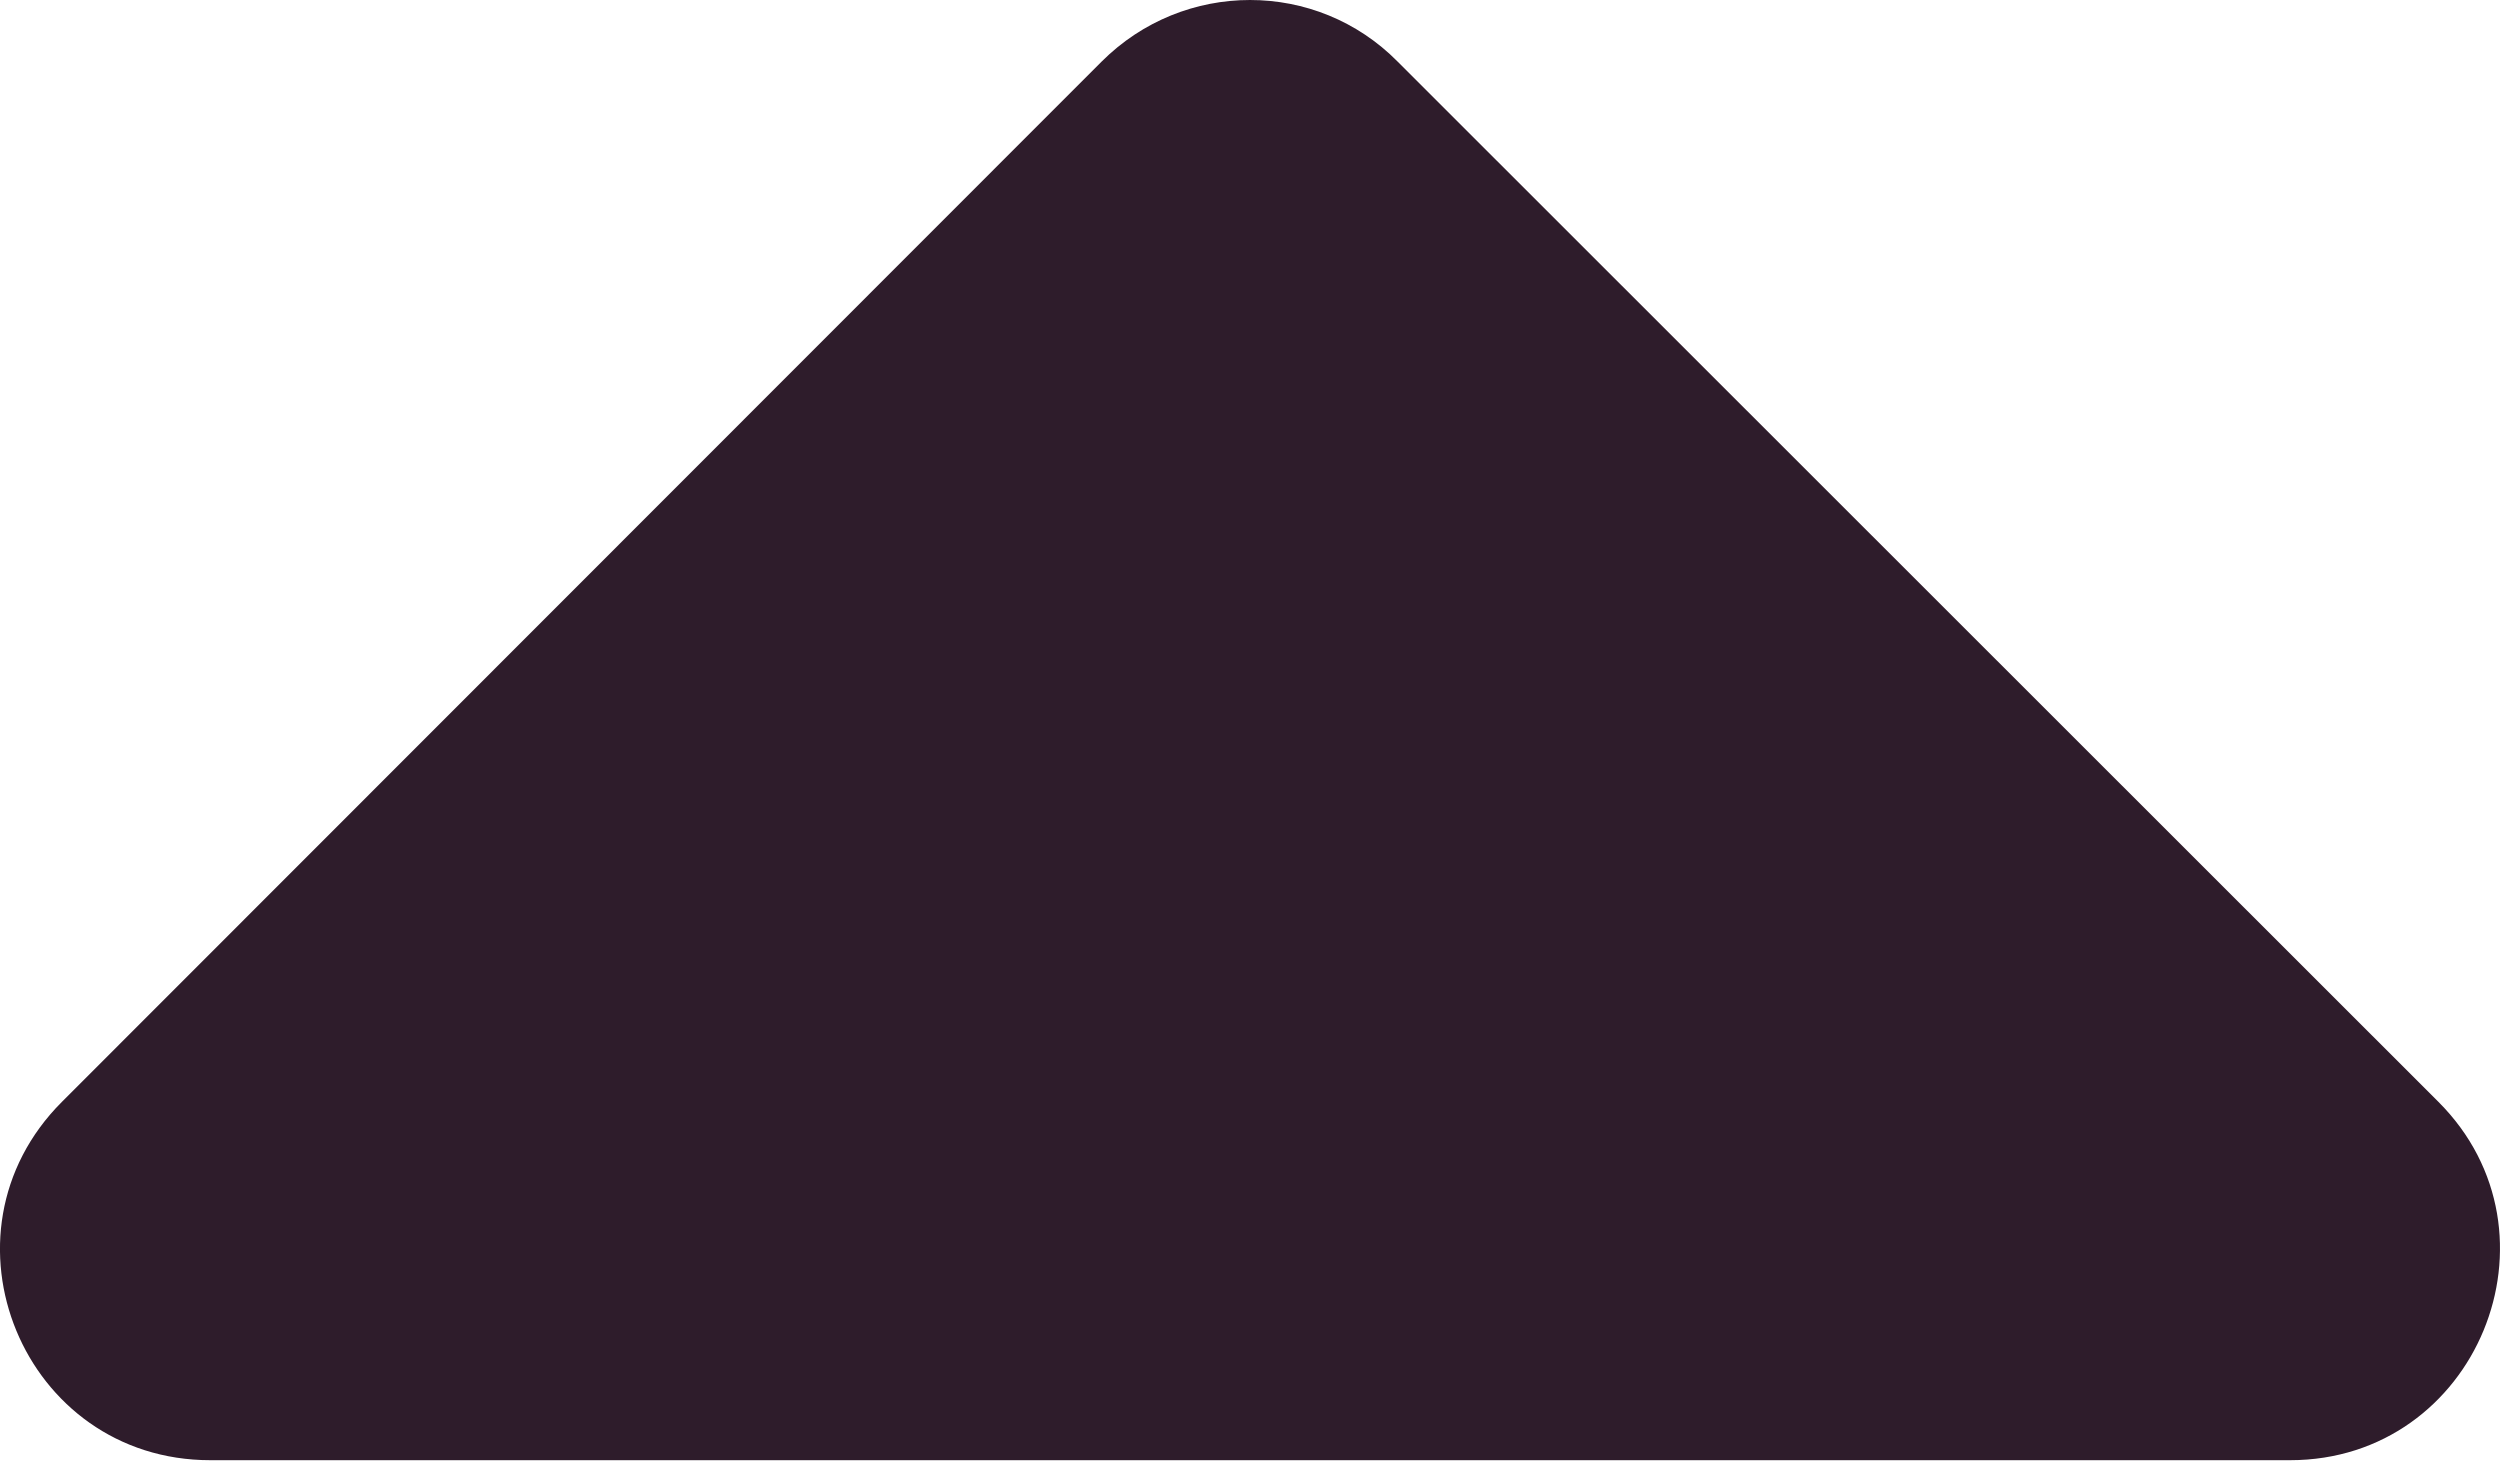
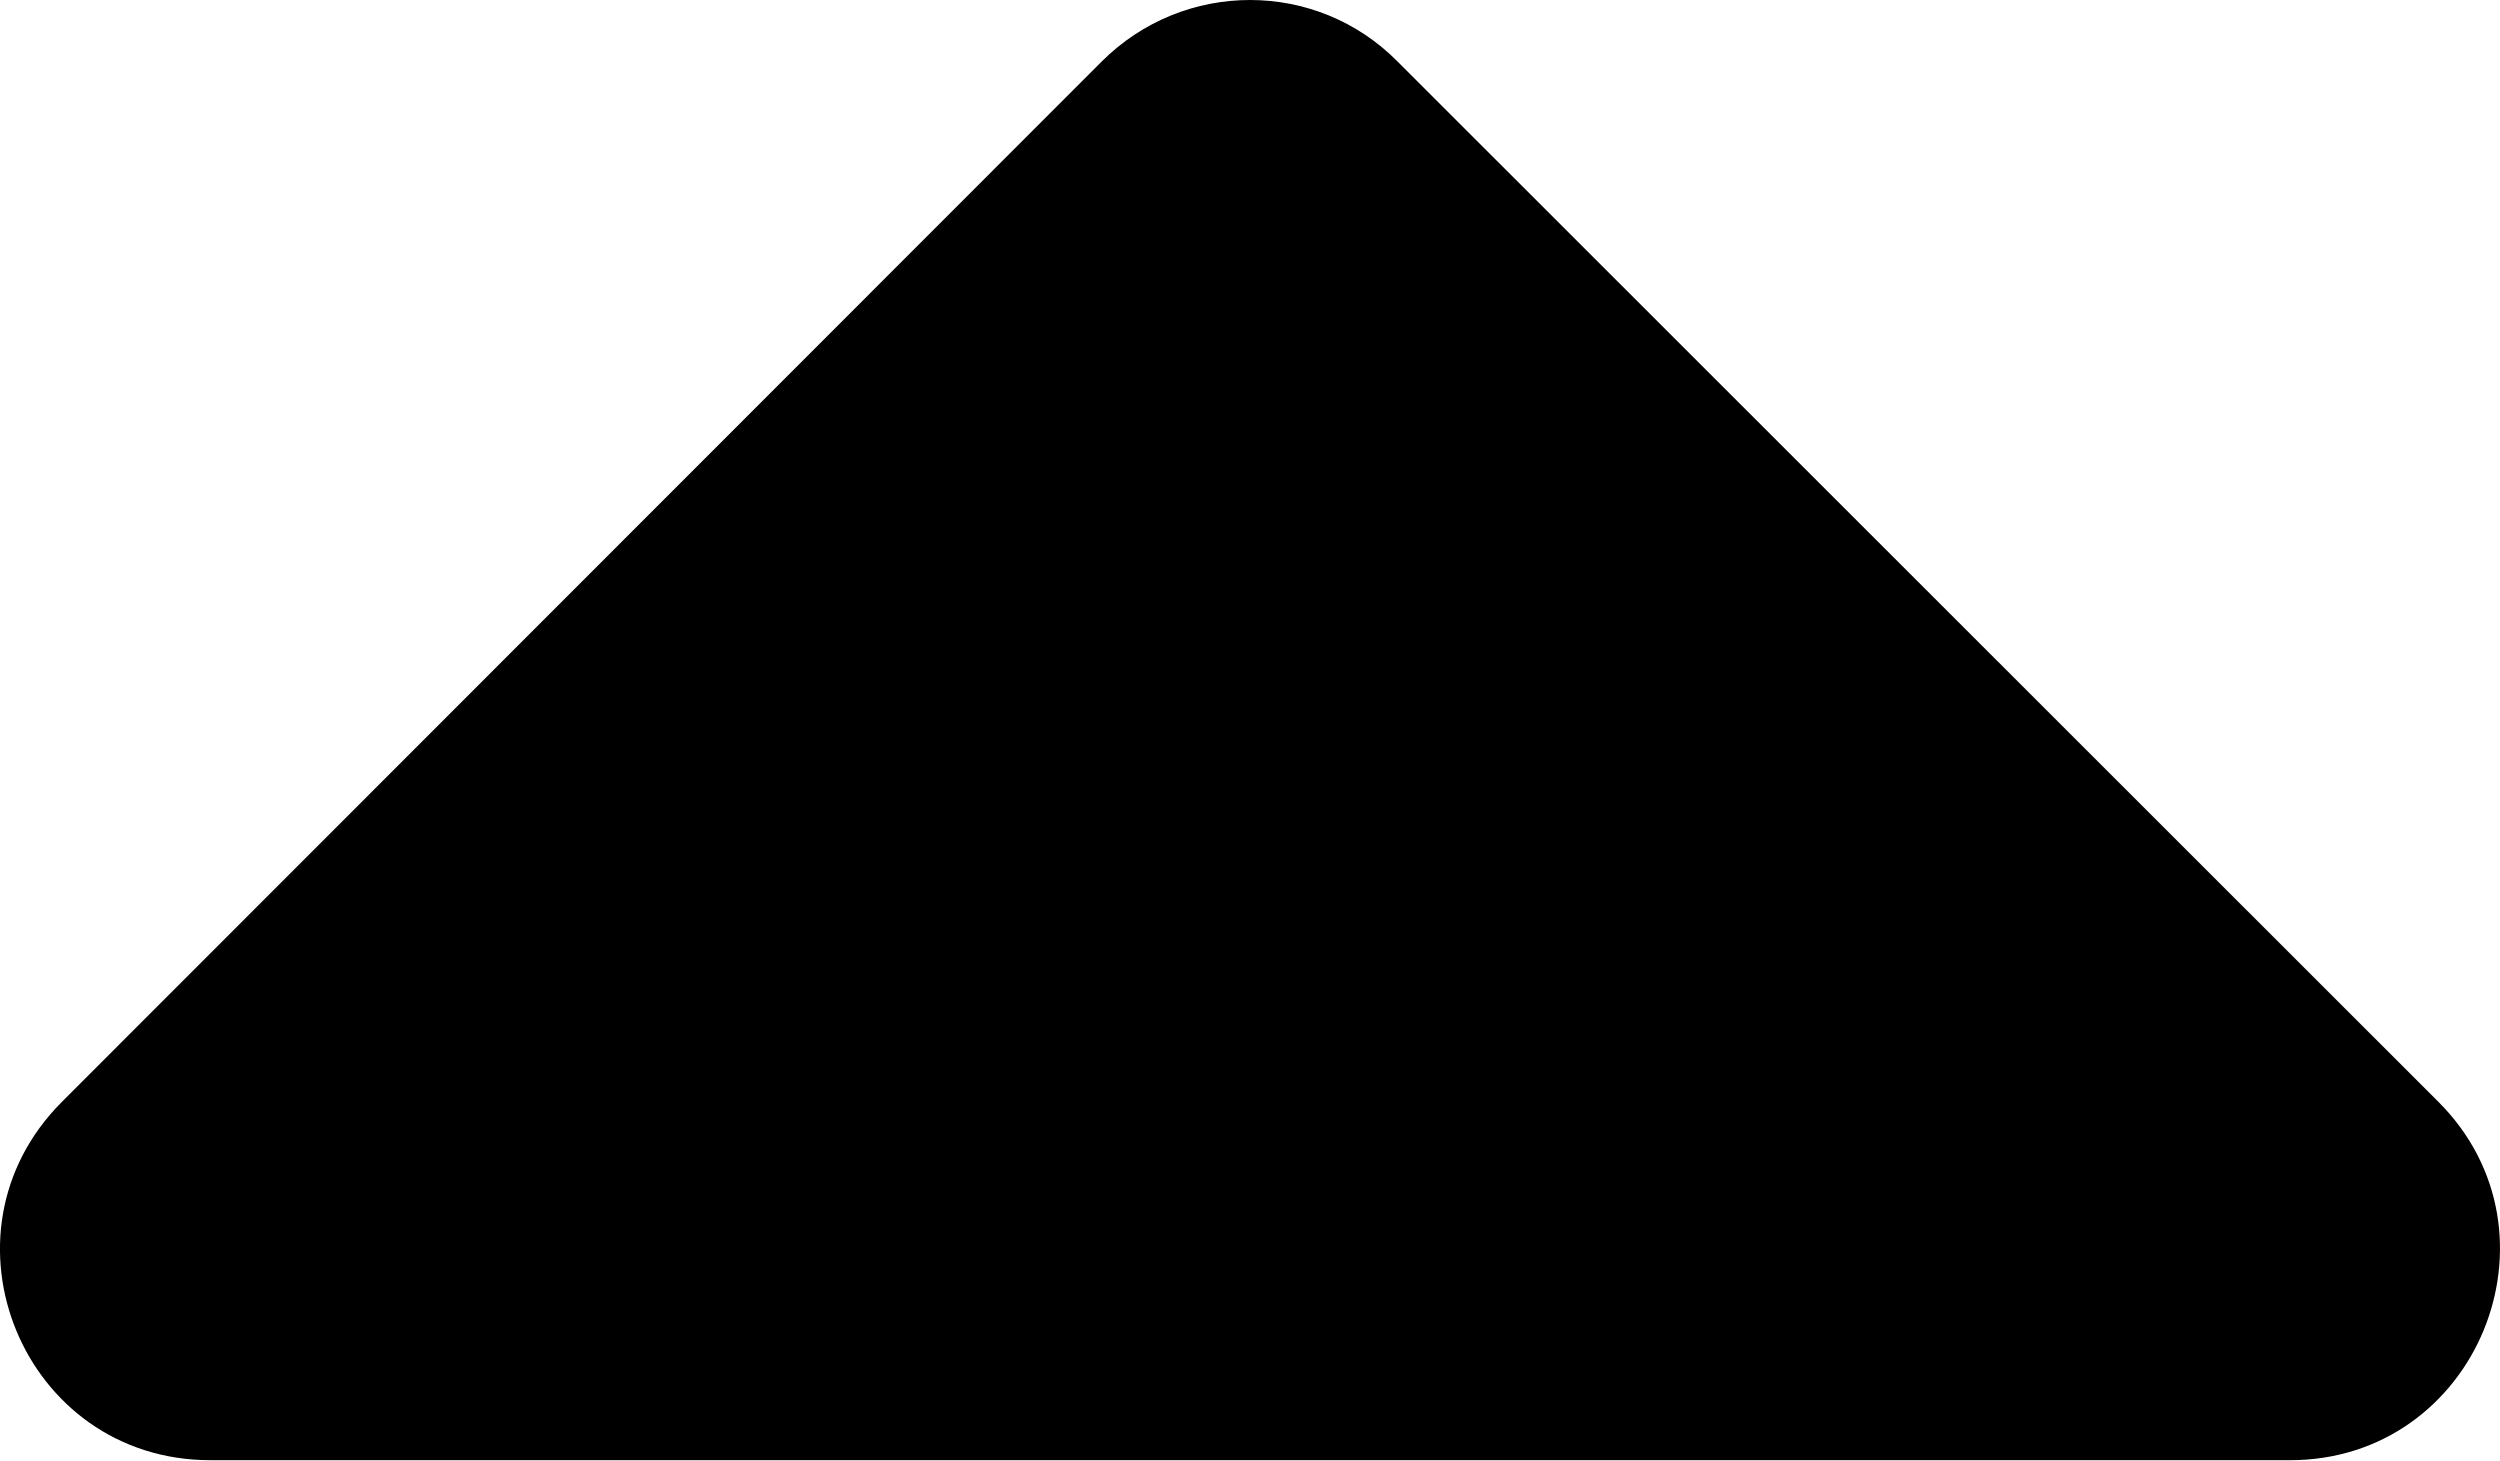
<svg xmlns="http://www.w3.org/2000/svg" viewBox="0 0 449.94 262.8">
-   <defs>
-     <style>
-       .cls-1 {
-       fill: #2e1c2b;
-       }
-     </style>
-   </defs>
  <g>
    <path class="cls-1" d="m412.15,262.8H37.85c-33.7,0-50.5-40.7-26.7-64.5L198.25,11.1c14.8-14.8,38.7-14.8,53.3,0l187.3,187.2c23.7,23.7,6.9,64.5-26.7,64.5Z" />
  </g>
</svg>
